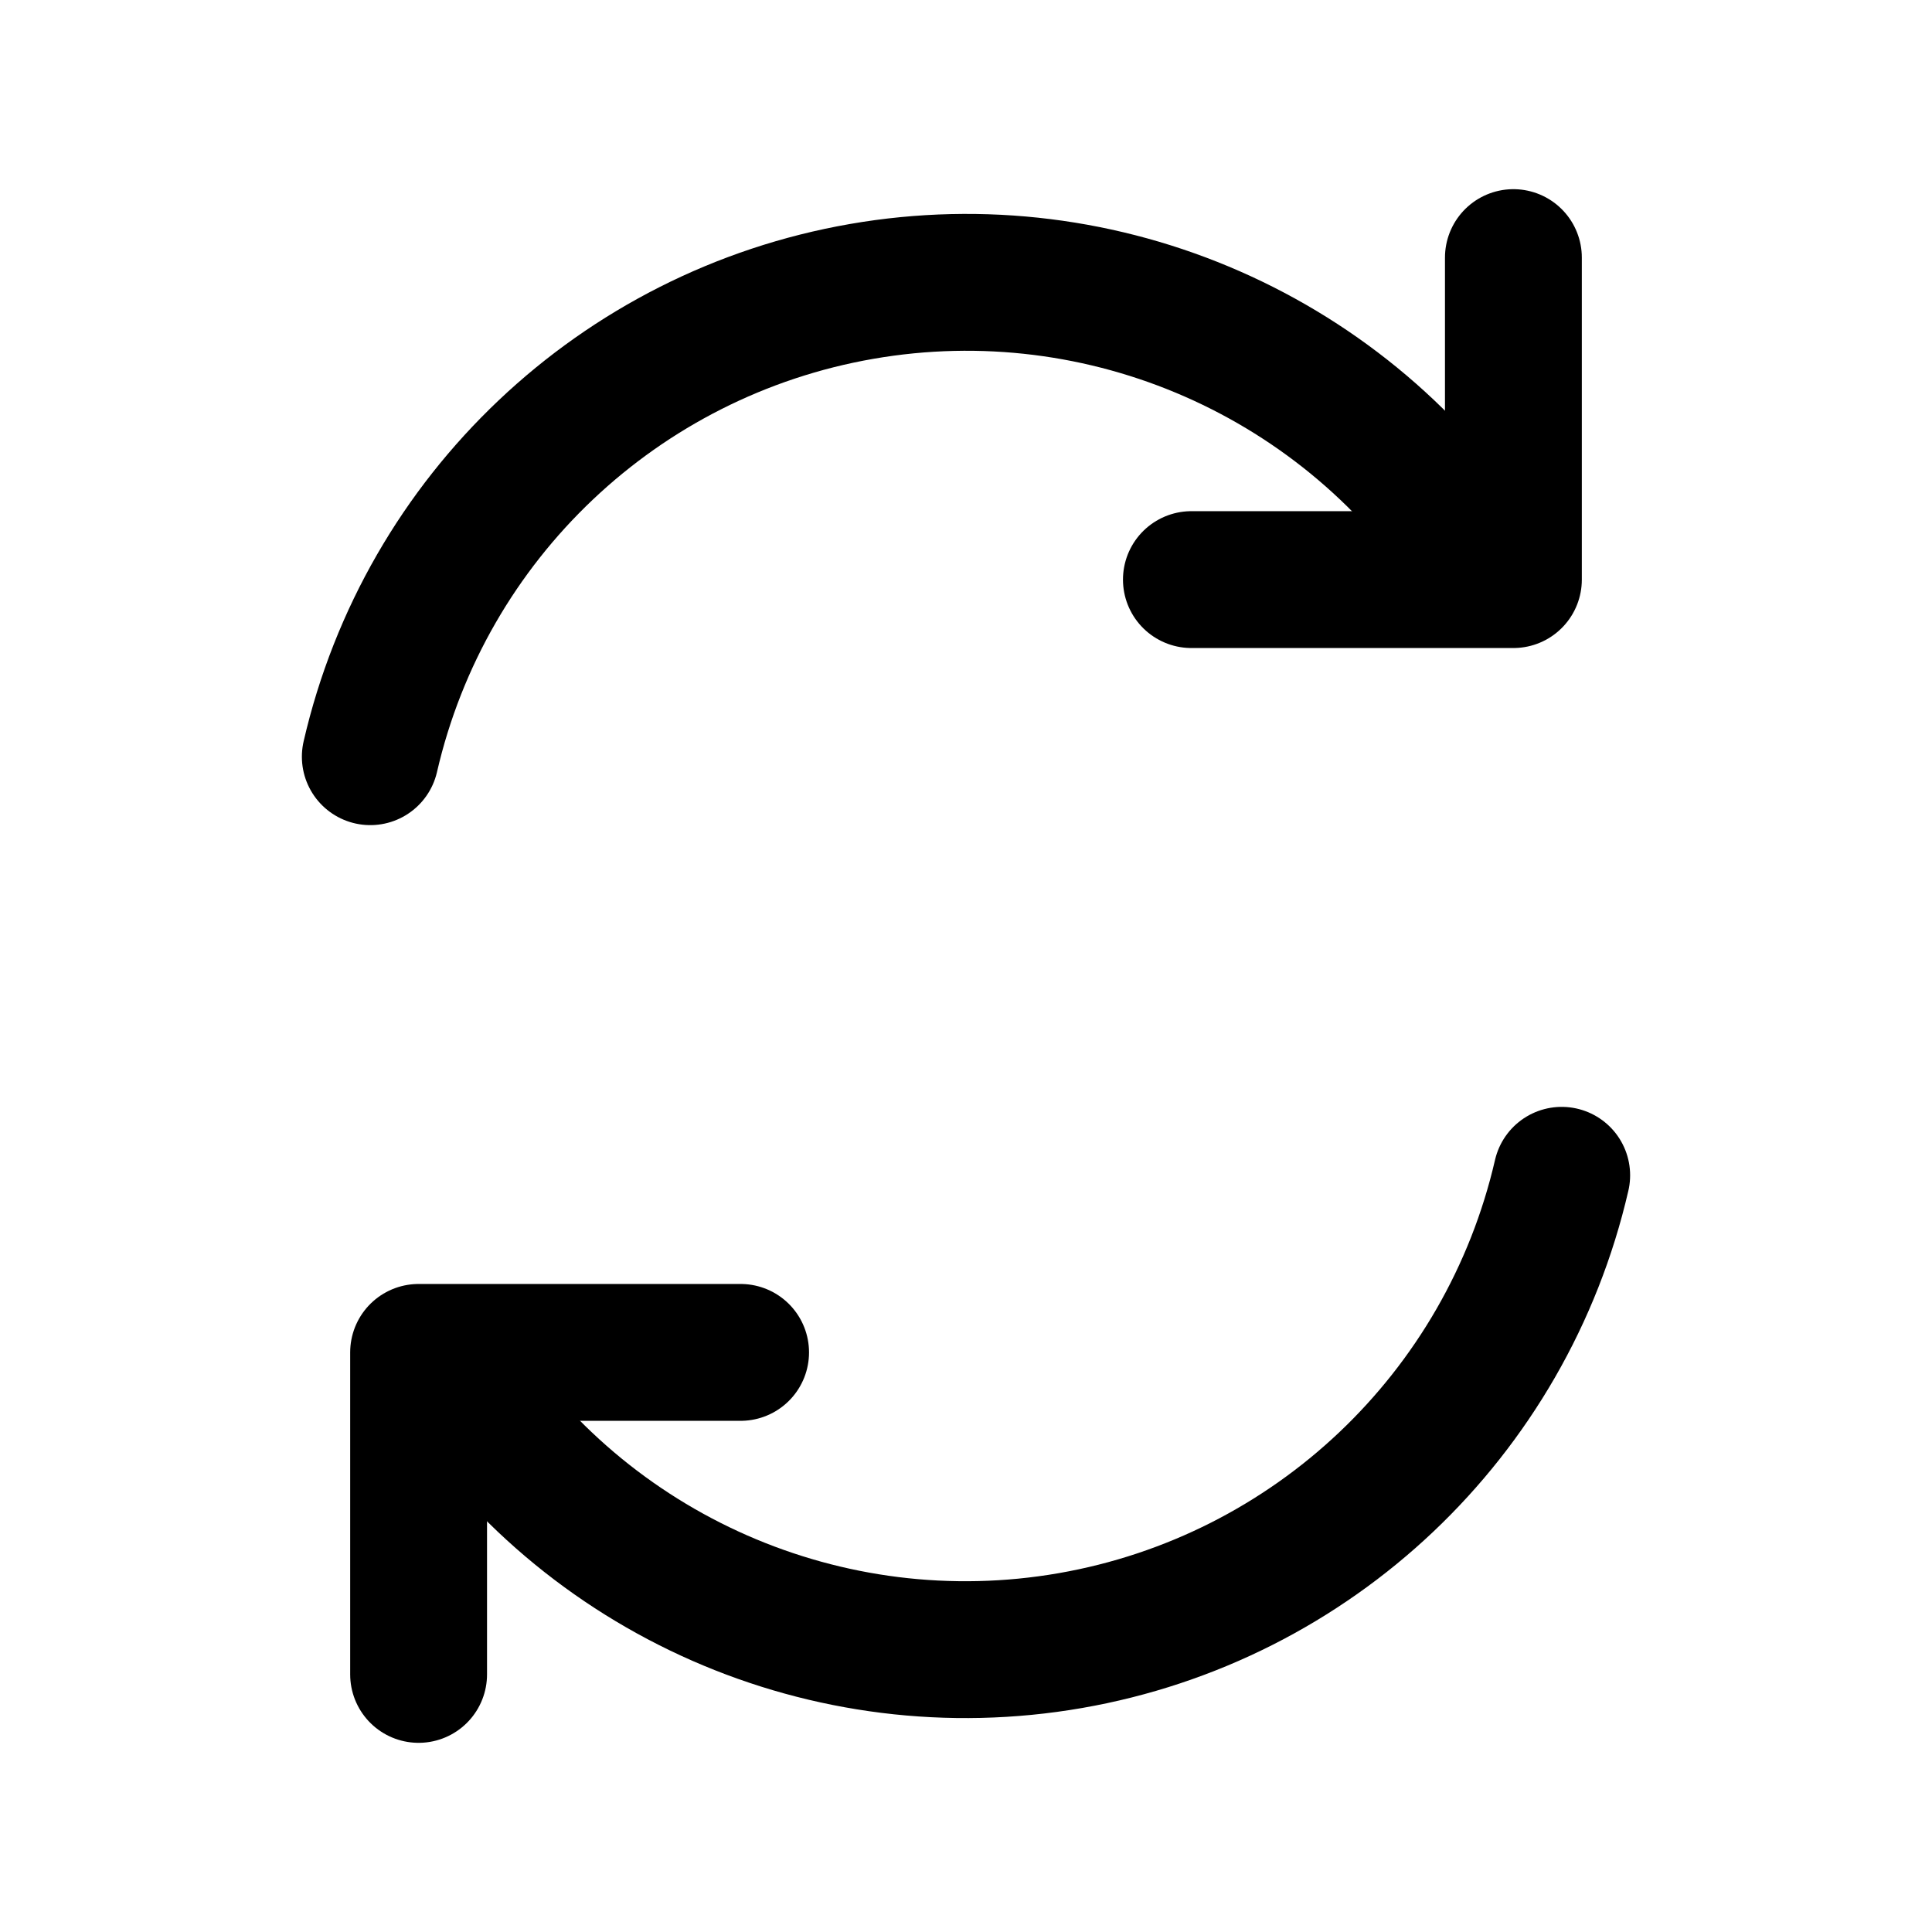
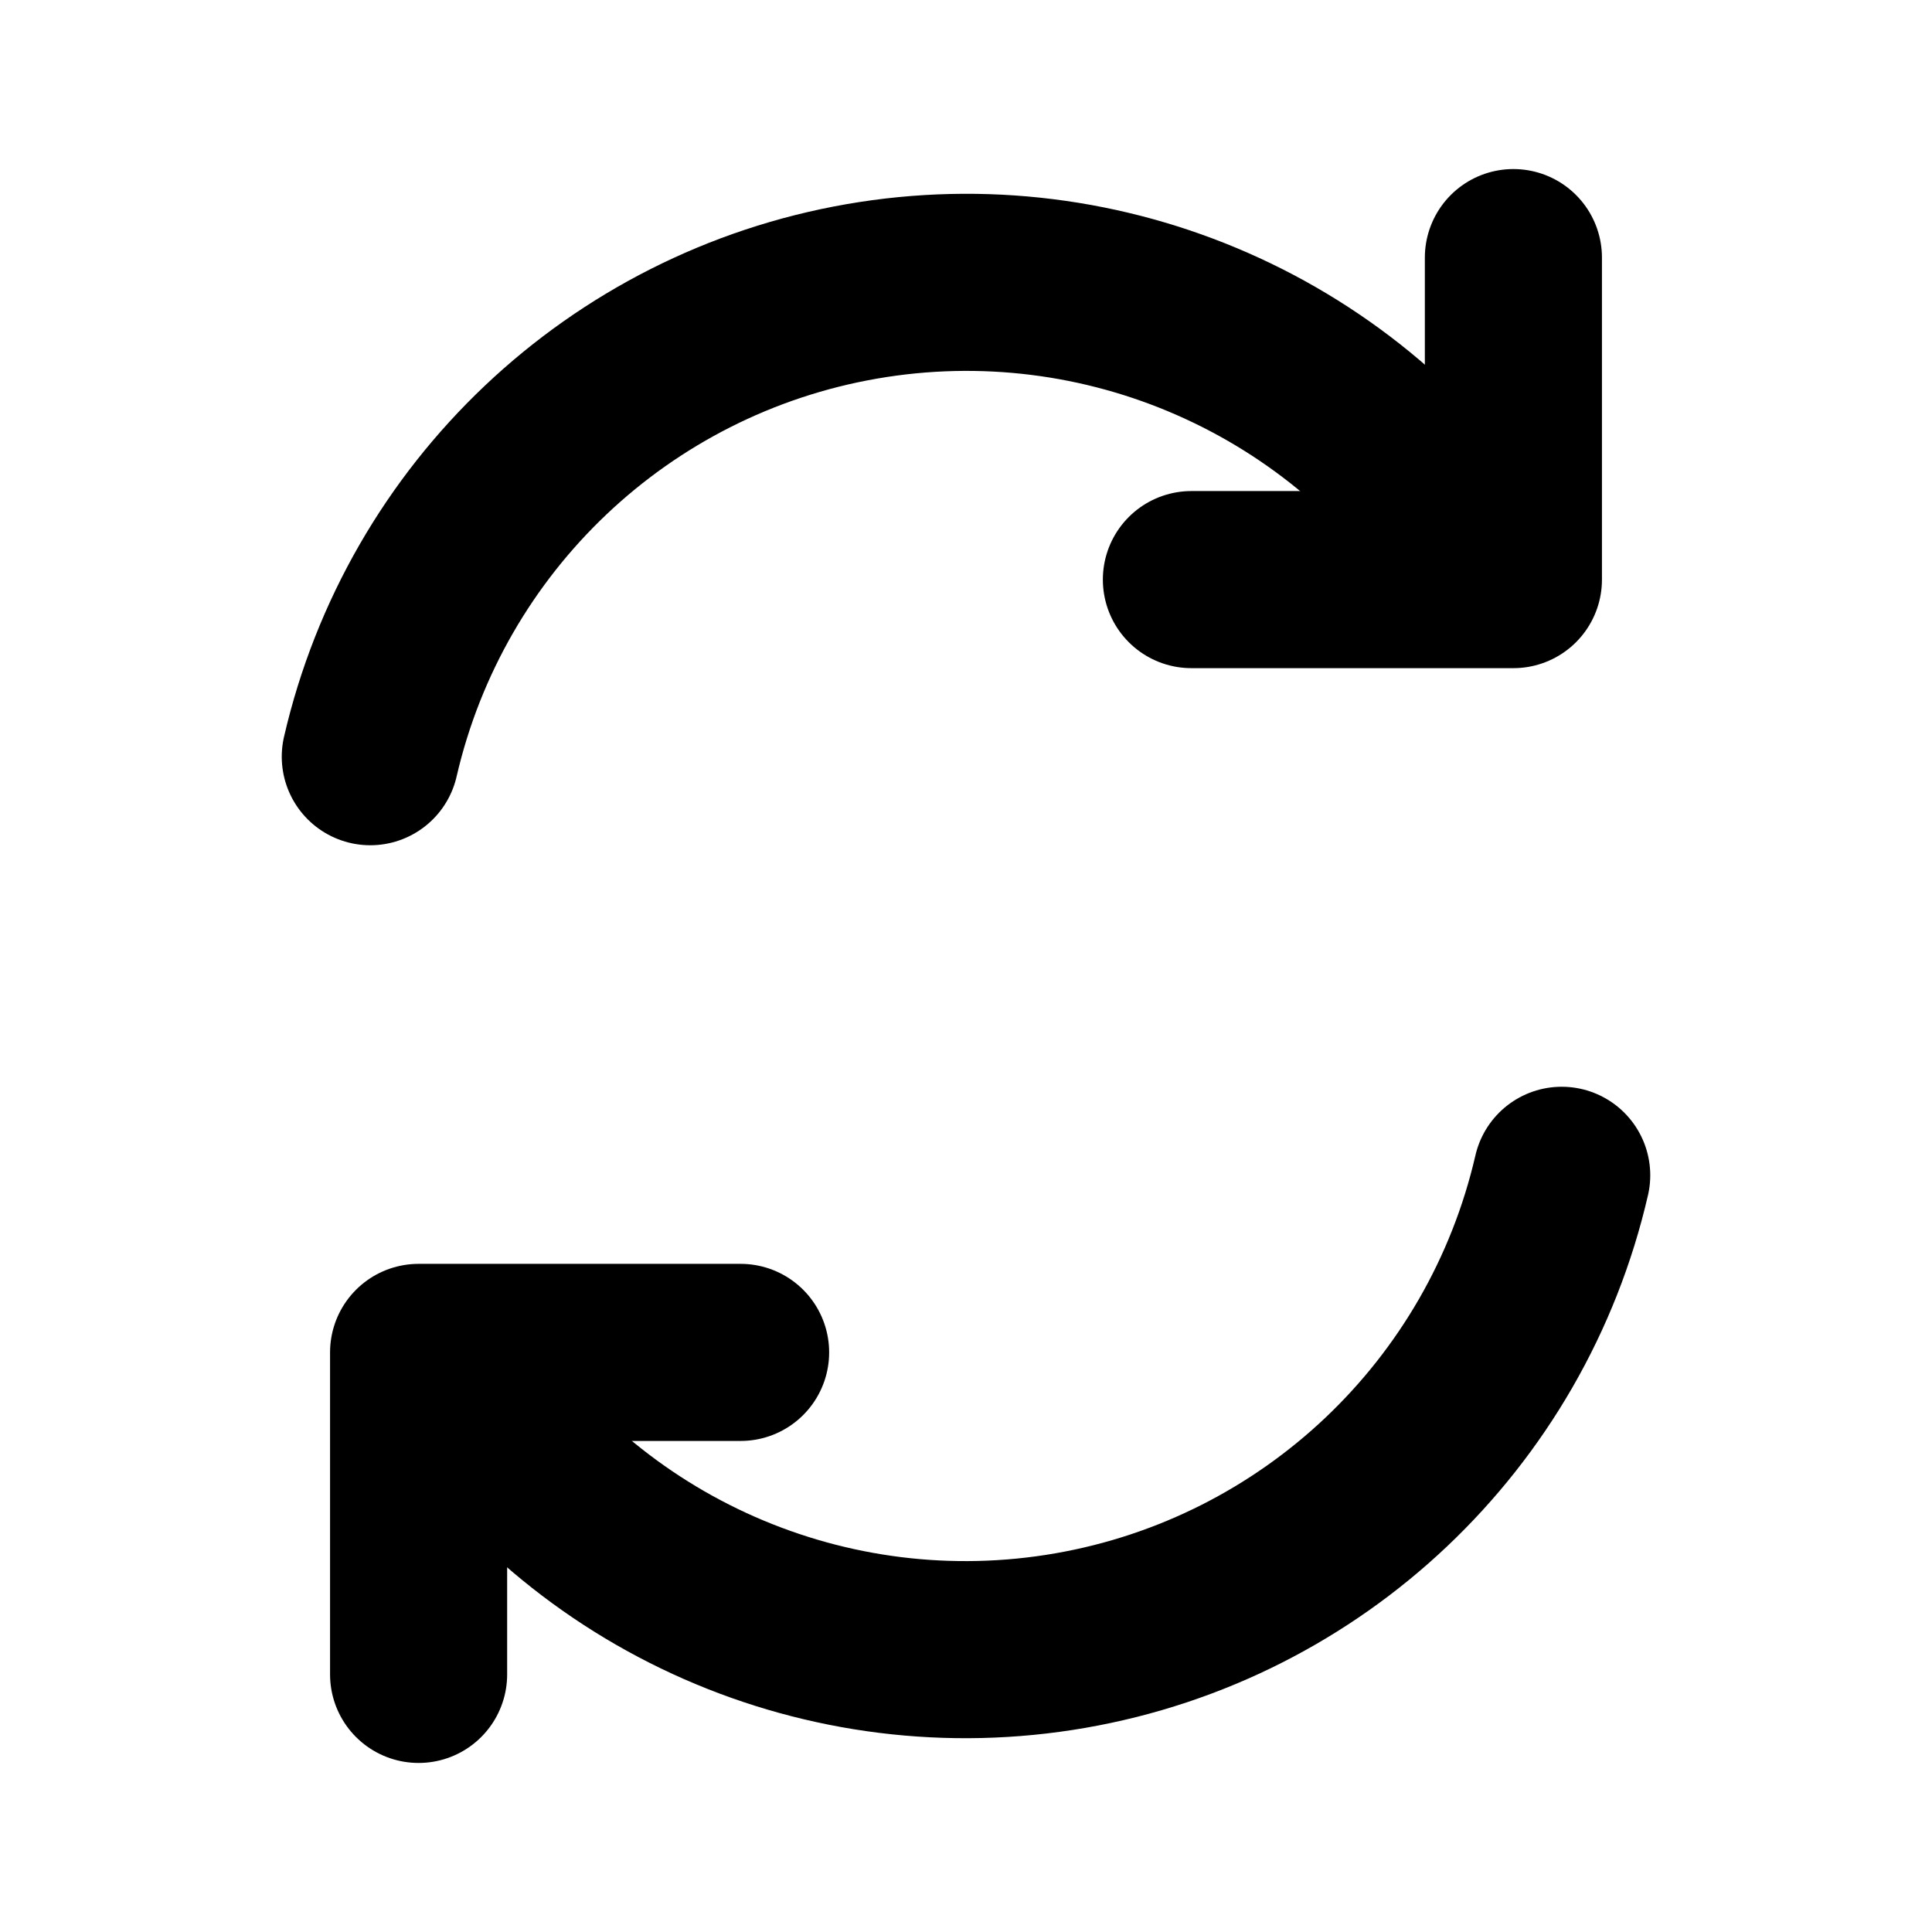
- <svg xmlns="http://www.w3.org/2000/svg" viewBox="0 0 24 24" fill="none" stroke="currentColor" stroke-width="1.7" stroke-linecap="round" stroke-linejoin="round">
+ <svg xmlns="http://www.w3.org/2000/svg" viewBox="0 0 24 24" fill="none" stroke="currentColor" stroke-width="2.2" stroke-linecap="round" stroke-linejoin="round">
  <path d="M4.6 9.4A7.6 7.6 0 0 1 18.4 7" />
  <path d="M18.8 3.2v4h-4" />
  <path d="M19.4 14.6A7.6 7.6 0 0 1 5.6 17" />
  <path d="M5.2 20.8v-4h4" />
</svg>
